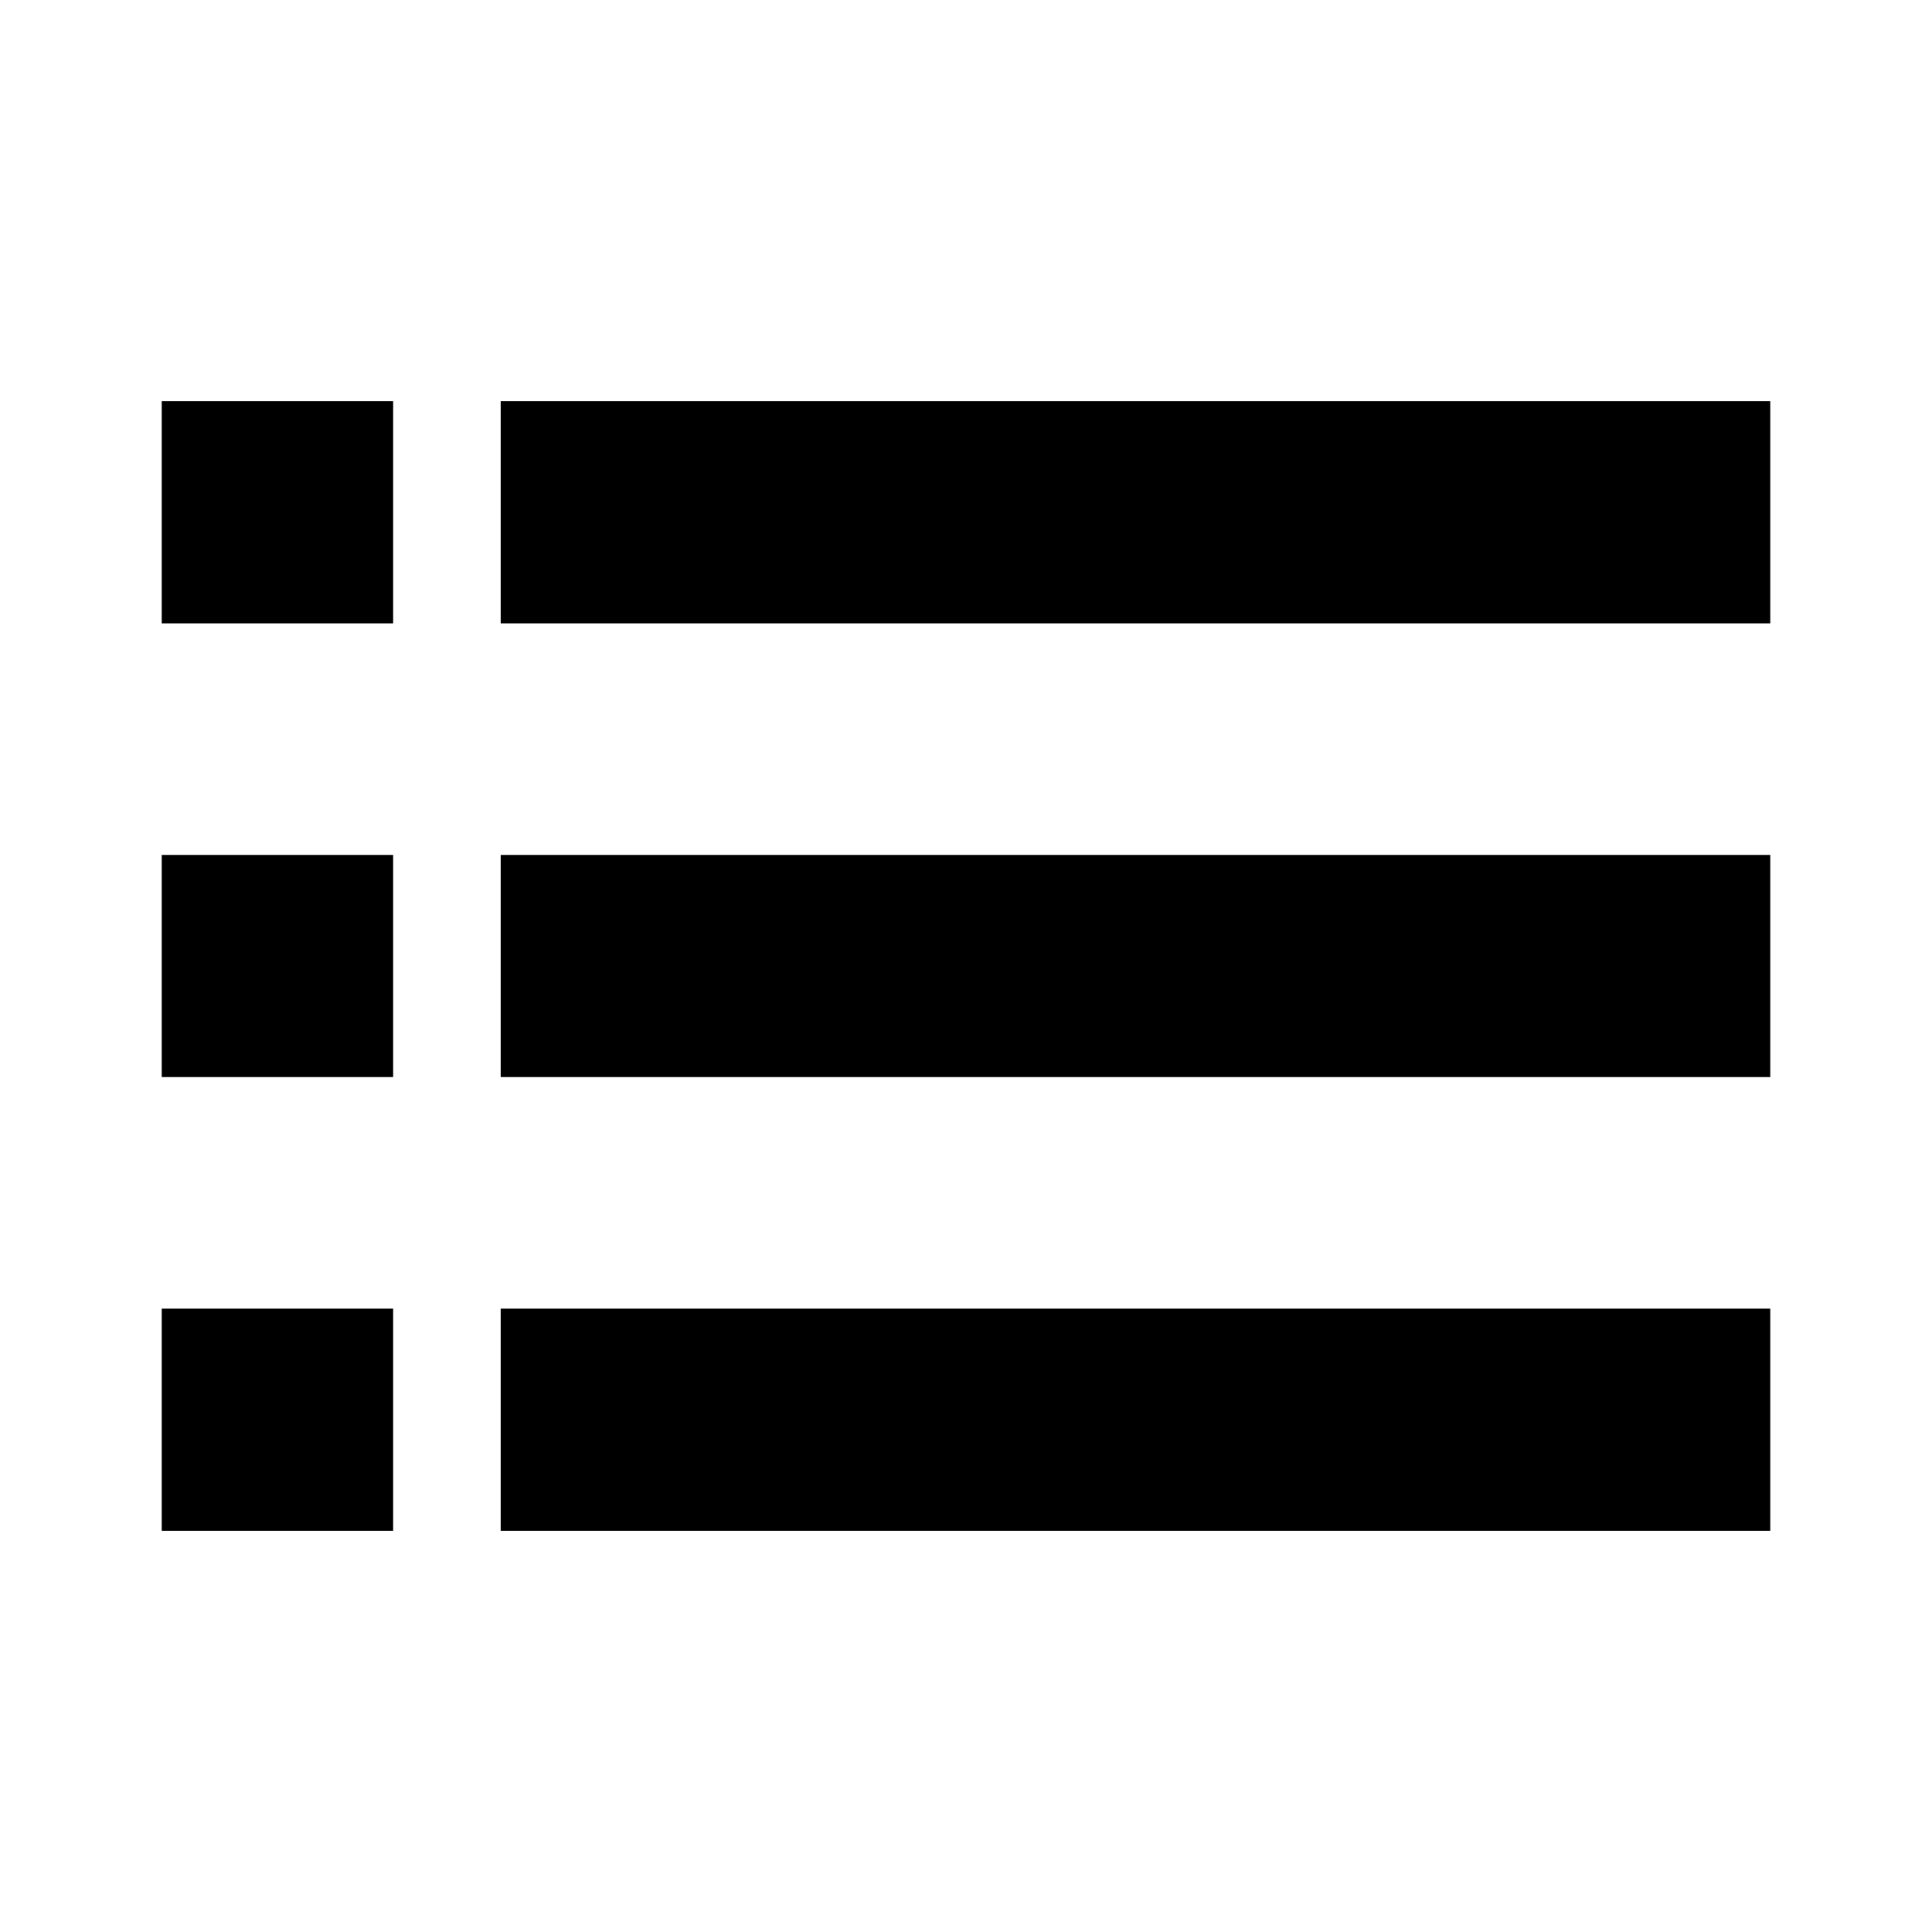
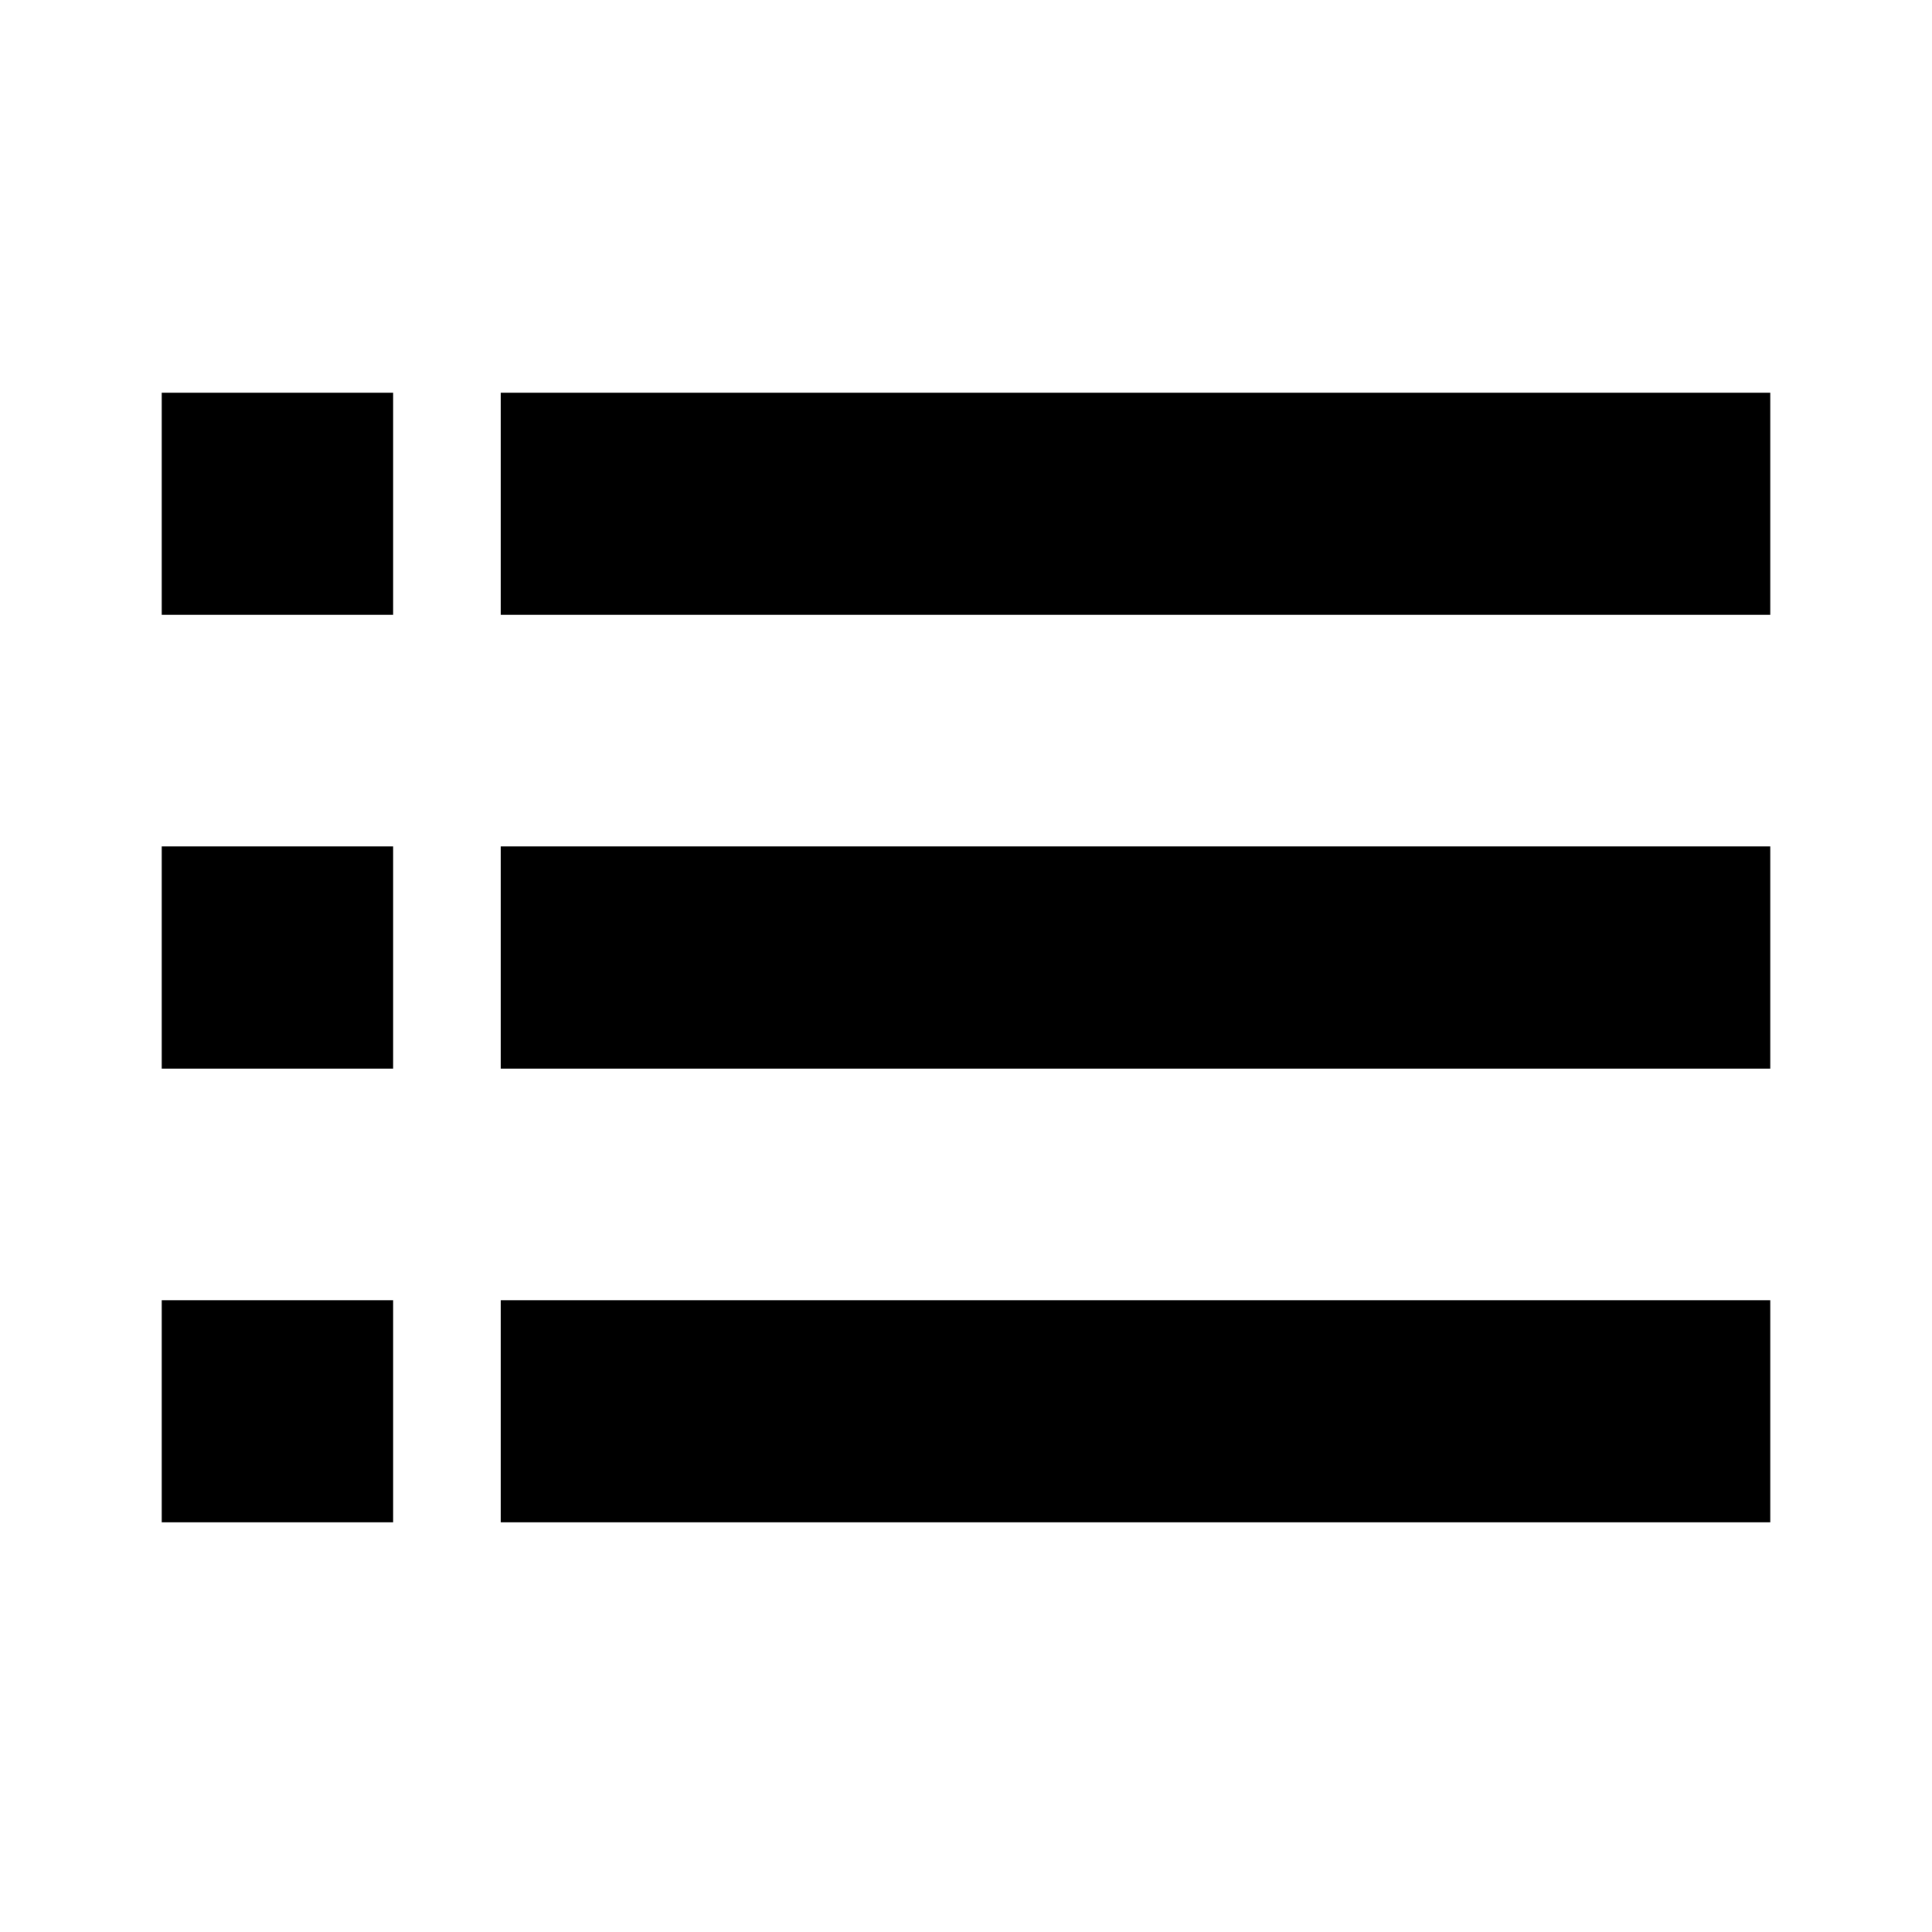
<svg xmlns="http://www.w3.org/2000/svg" width="200px" height="200px" version="1.1" xml:space="preserve" style="fill-rule:evenodd;clip-rule:evenodd;stroke-linejoin:round;stroke-miterlimit:1.414;">
  <g>
    <g>
-       <rect x="51.831" y="41.531" width="131.427" height="22.998" />
-       <rect x="16.742" y="41.531" width="23.956" height="22.998" />
+       <rect x="51.831" y="40.653" width="131.427" height="22.998" />
+       <rect x="16.742" y="40.653" width="23.956" height="22.998" />
    </g>
    <g>
-       <rect x="51.831" y="135.471" width="131.427" height="22.998" />
-       <rect x="16.742" y="135.471" width="23.956" height="22.998" />
+       <rect x="51.831" y="134.593" width="131.427" height="22.998" />
+       <rect x="16.742" y="134.593" width="23.956" height="22.998" />
    </g>
    <g>
-       <rect x="51.831" y="88.501" width="131.427" height="22.998" />
-       <rect x="16.742" y="88.501" width="23.956" height="22.998" />
+       <rect x="51.831" y="87.623" width="131.427" height="22.998" />
+       <rect x="16.742" y="87.623" width="23.956" height="22.998" />
    </g>
  </g>
</svg>
